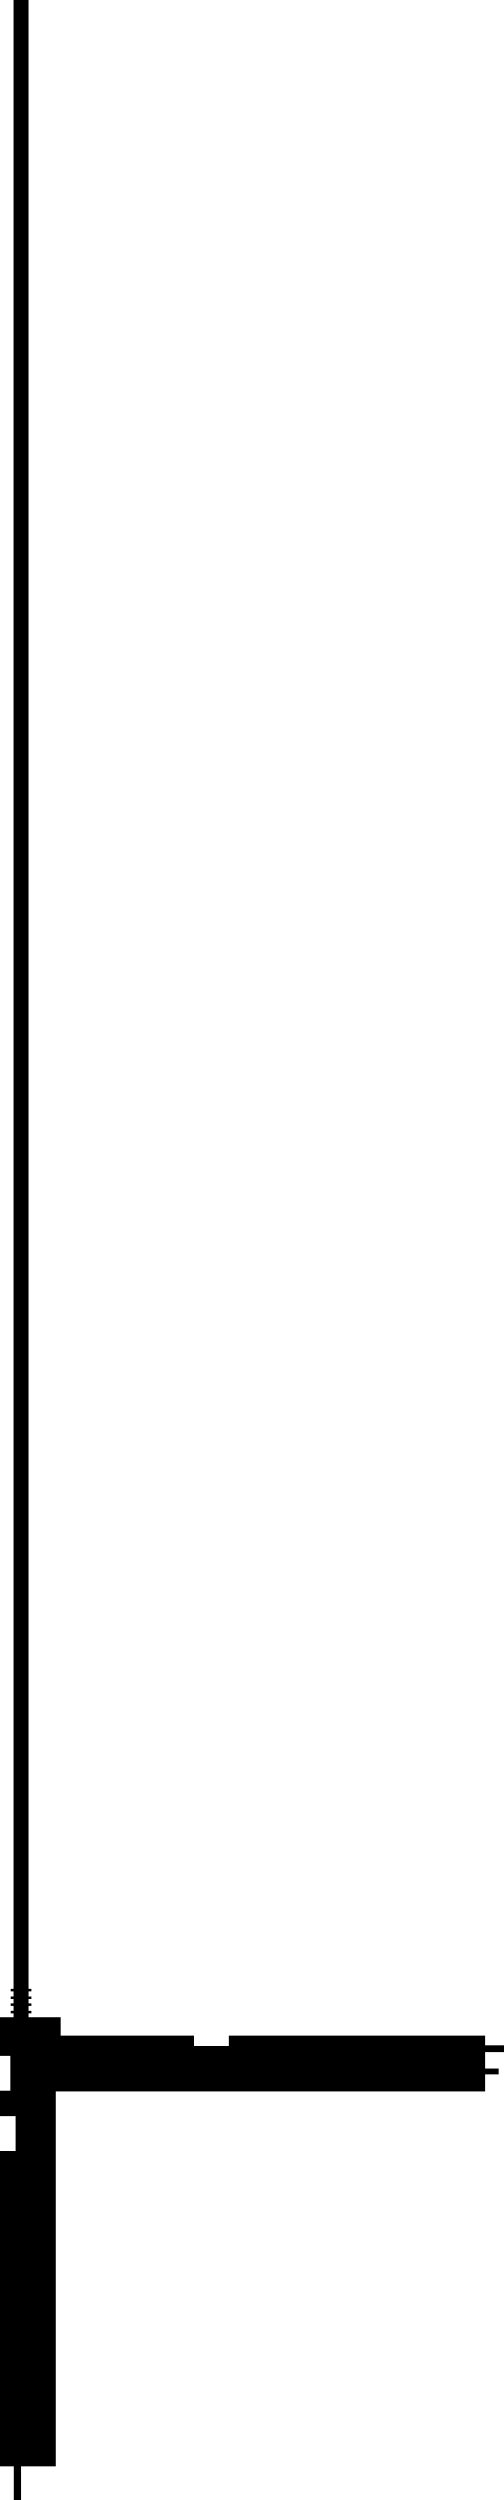
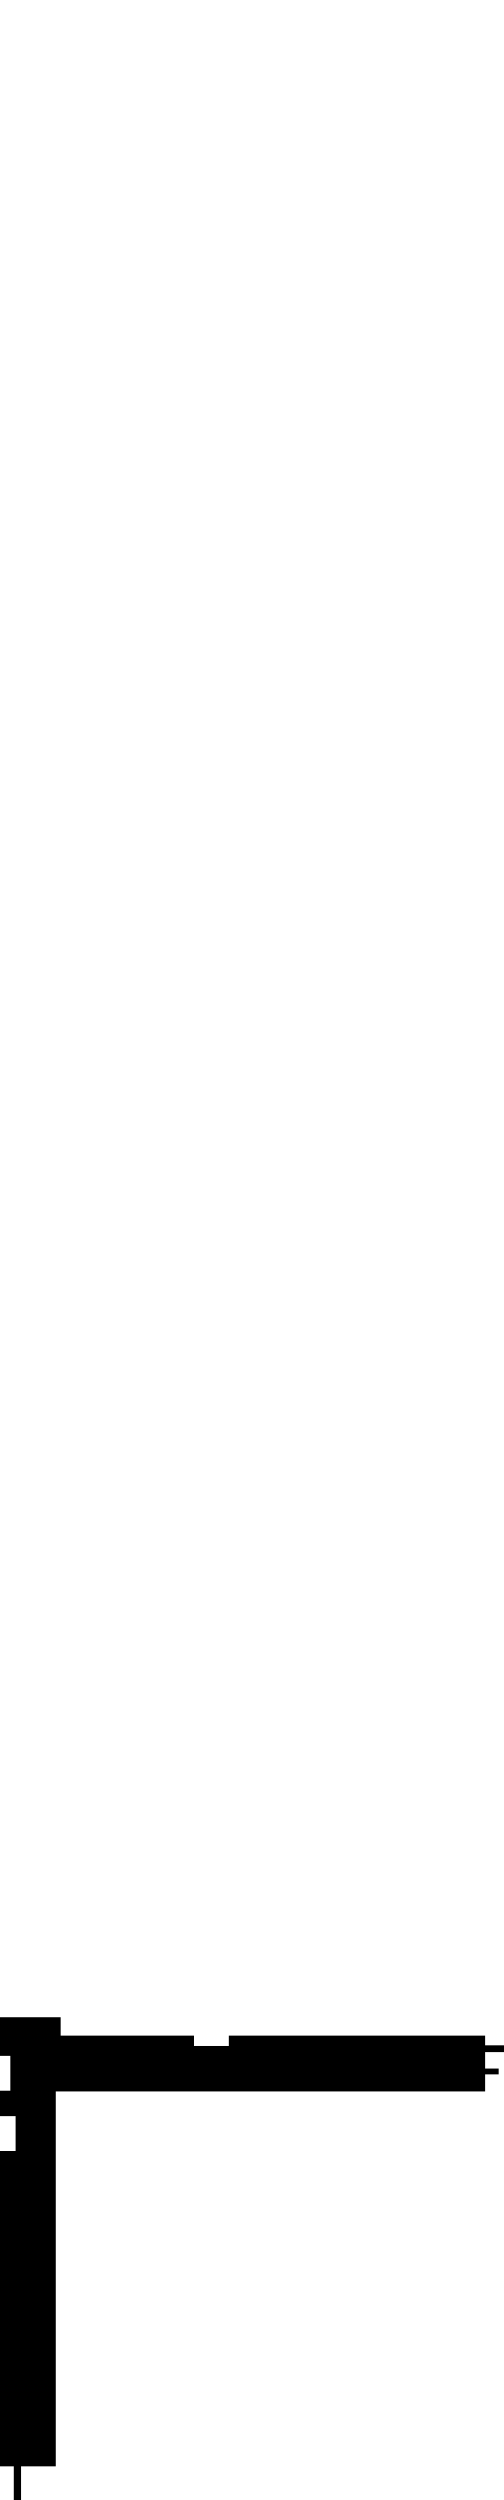
<svg xmlns="http://www.w3.org/2000/svg" version="1.1" id="Layer_1" x="0px" y="0px" width="101px" height="501px" viewBox="0 0 101 501" enable-background="new 0 0 101 501" xml:space="preserve">
  <g>
-     <polygon points="6.29,399.07 6.29,398.568 5.72,398.568 5.72,0 2.716,0 2.716,398.568 2.146,398.568 2.146,399.07 2.716,399.07    2.716,400.098 2.146,400.098 2.146,400.598 2.716,400.598 2.716,401.48 2.146,401.48 2.146,401.982 2.716,401.982 2.716,402.972    2.146,402.972 2.146,403.473 2.716,403.473 2.716,416.287 5.72,416.287 5.72,403.473 6.29,403.473 6.29,402.972 5.72,402.972    5.72,401.982 6.29,401.982 6.29,401.48 5.72,401.48 5.72,400.598 6.29,400.598 6.29,400.098 5.72,400.098 5.72,399.07  " />
    <polygon points="101,411.242 101,409.882 97.218,409.882 97.218,407.94 45.857,407.94 45.857,410.015 38.875,410.015    38.875,407.94 12.155,407.94 12.155,404.254 0,404.254 0,407.94 0,410.077 0,411.994 2.073,411.994 2.073,418.979 0,418.979    0,424.073 3.127,424.073 3.127,431.06 0,431.06 0,494.254 2.763,494.254 2.763,501 4.218,501 4.218,494.254 11.177,494.254    11.177,419.123 97.218,419.123 97.218,415.703 99.932,415.703 99.932,414.539 97.218,414.539 97.218,411.242  " />
  </g>
</svg>
